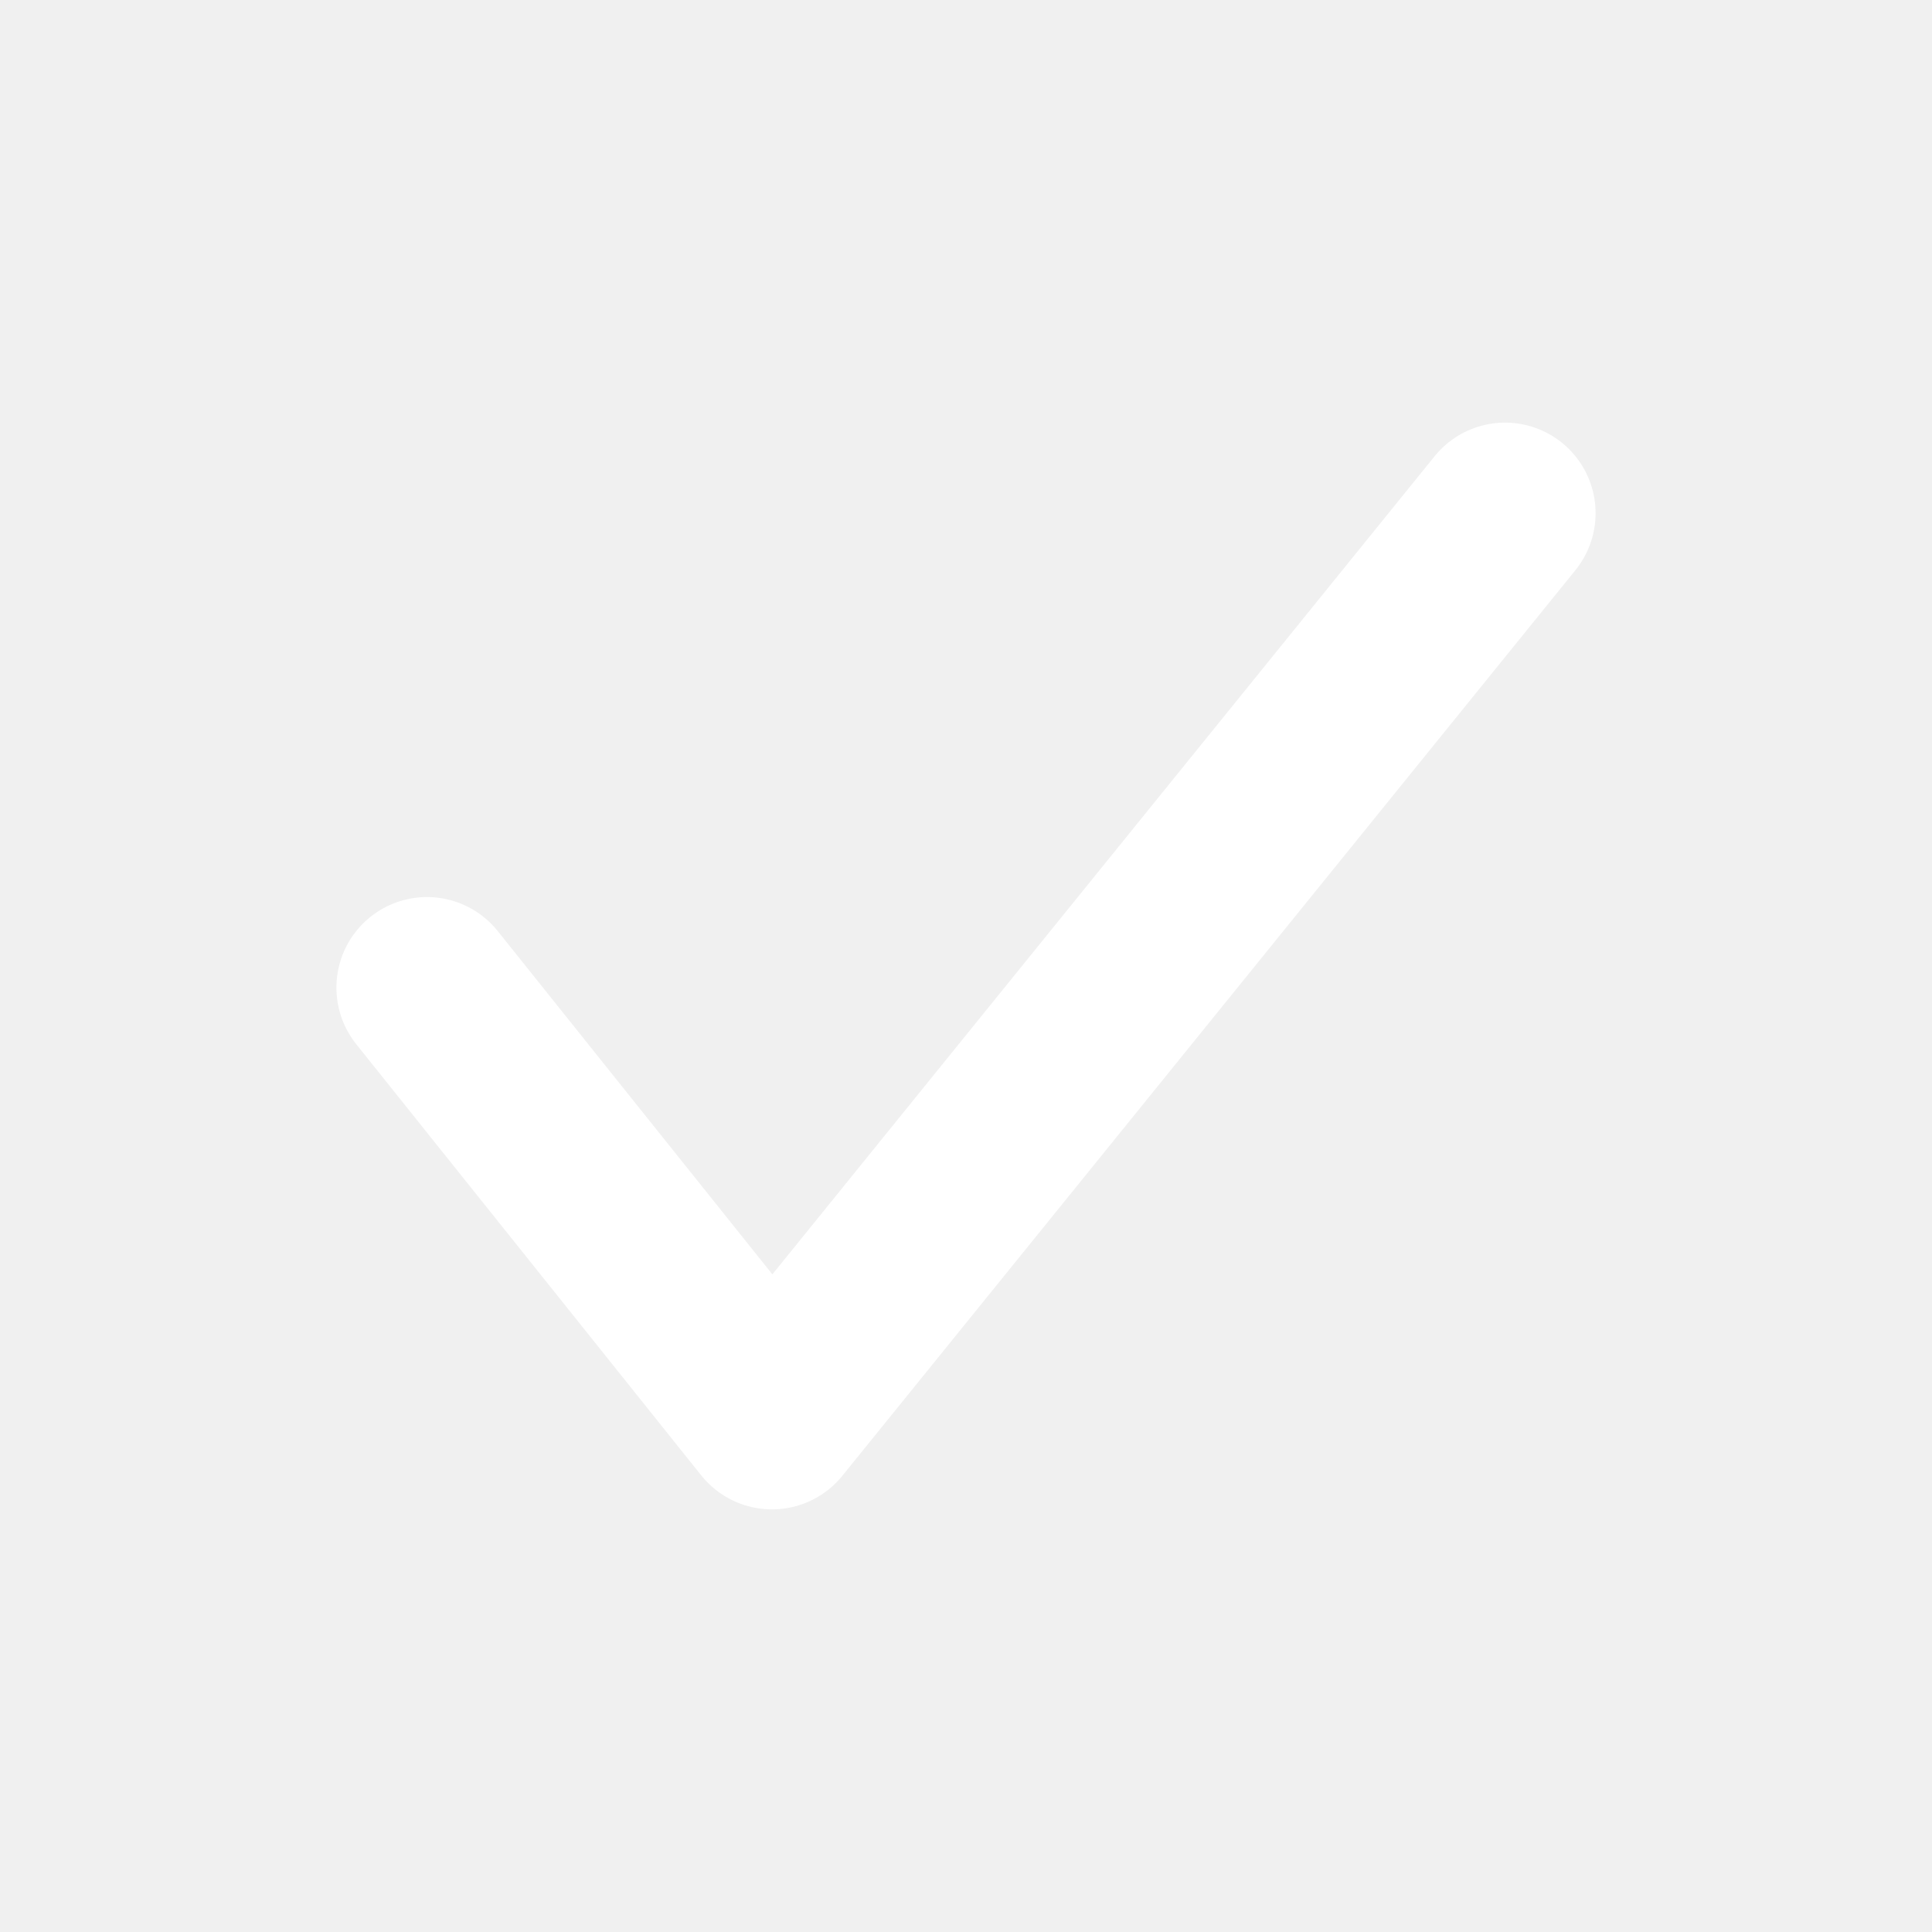
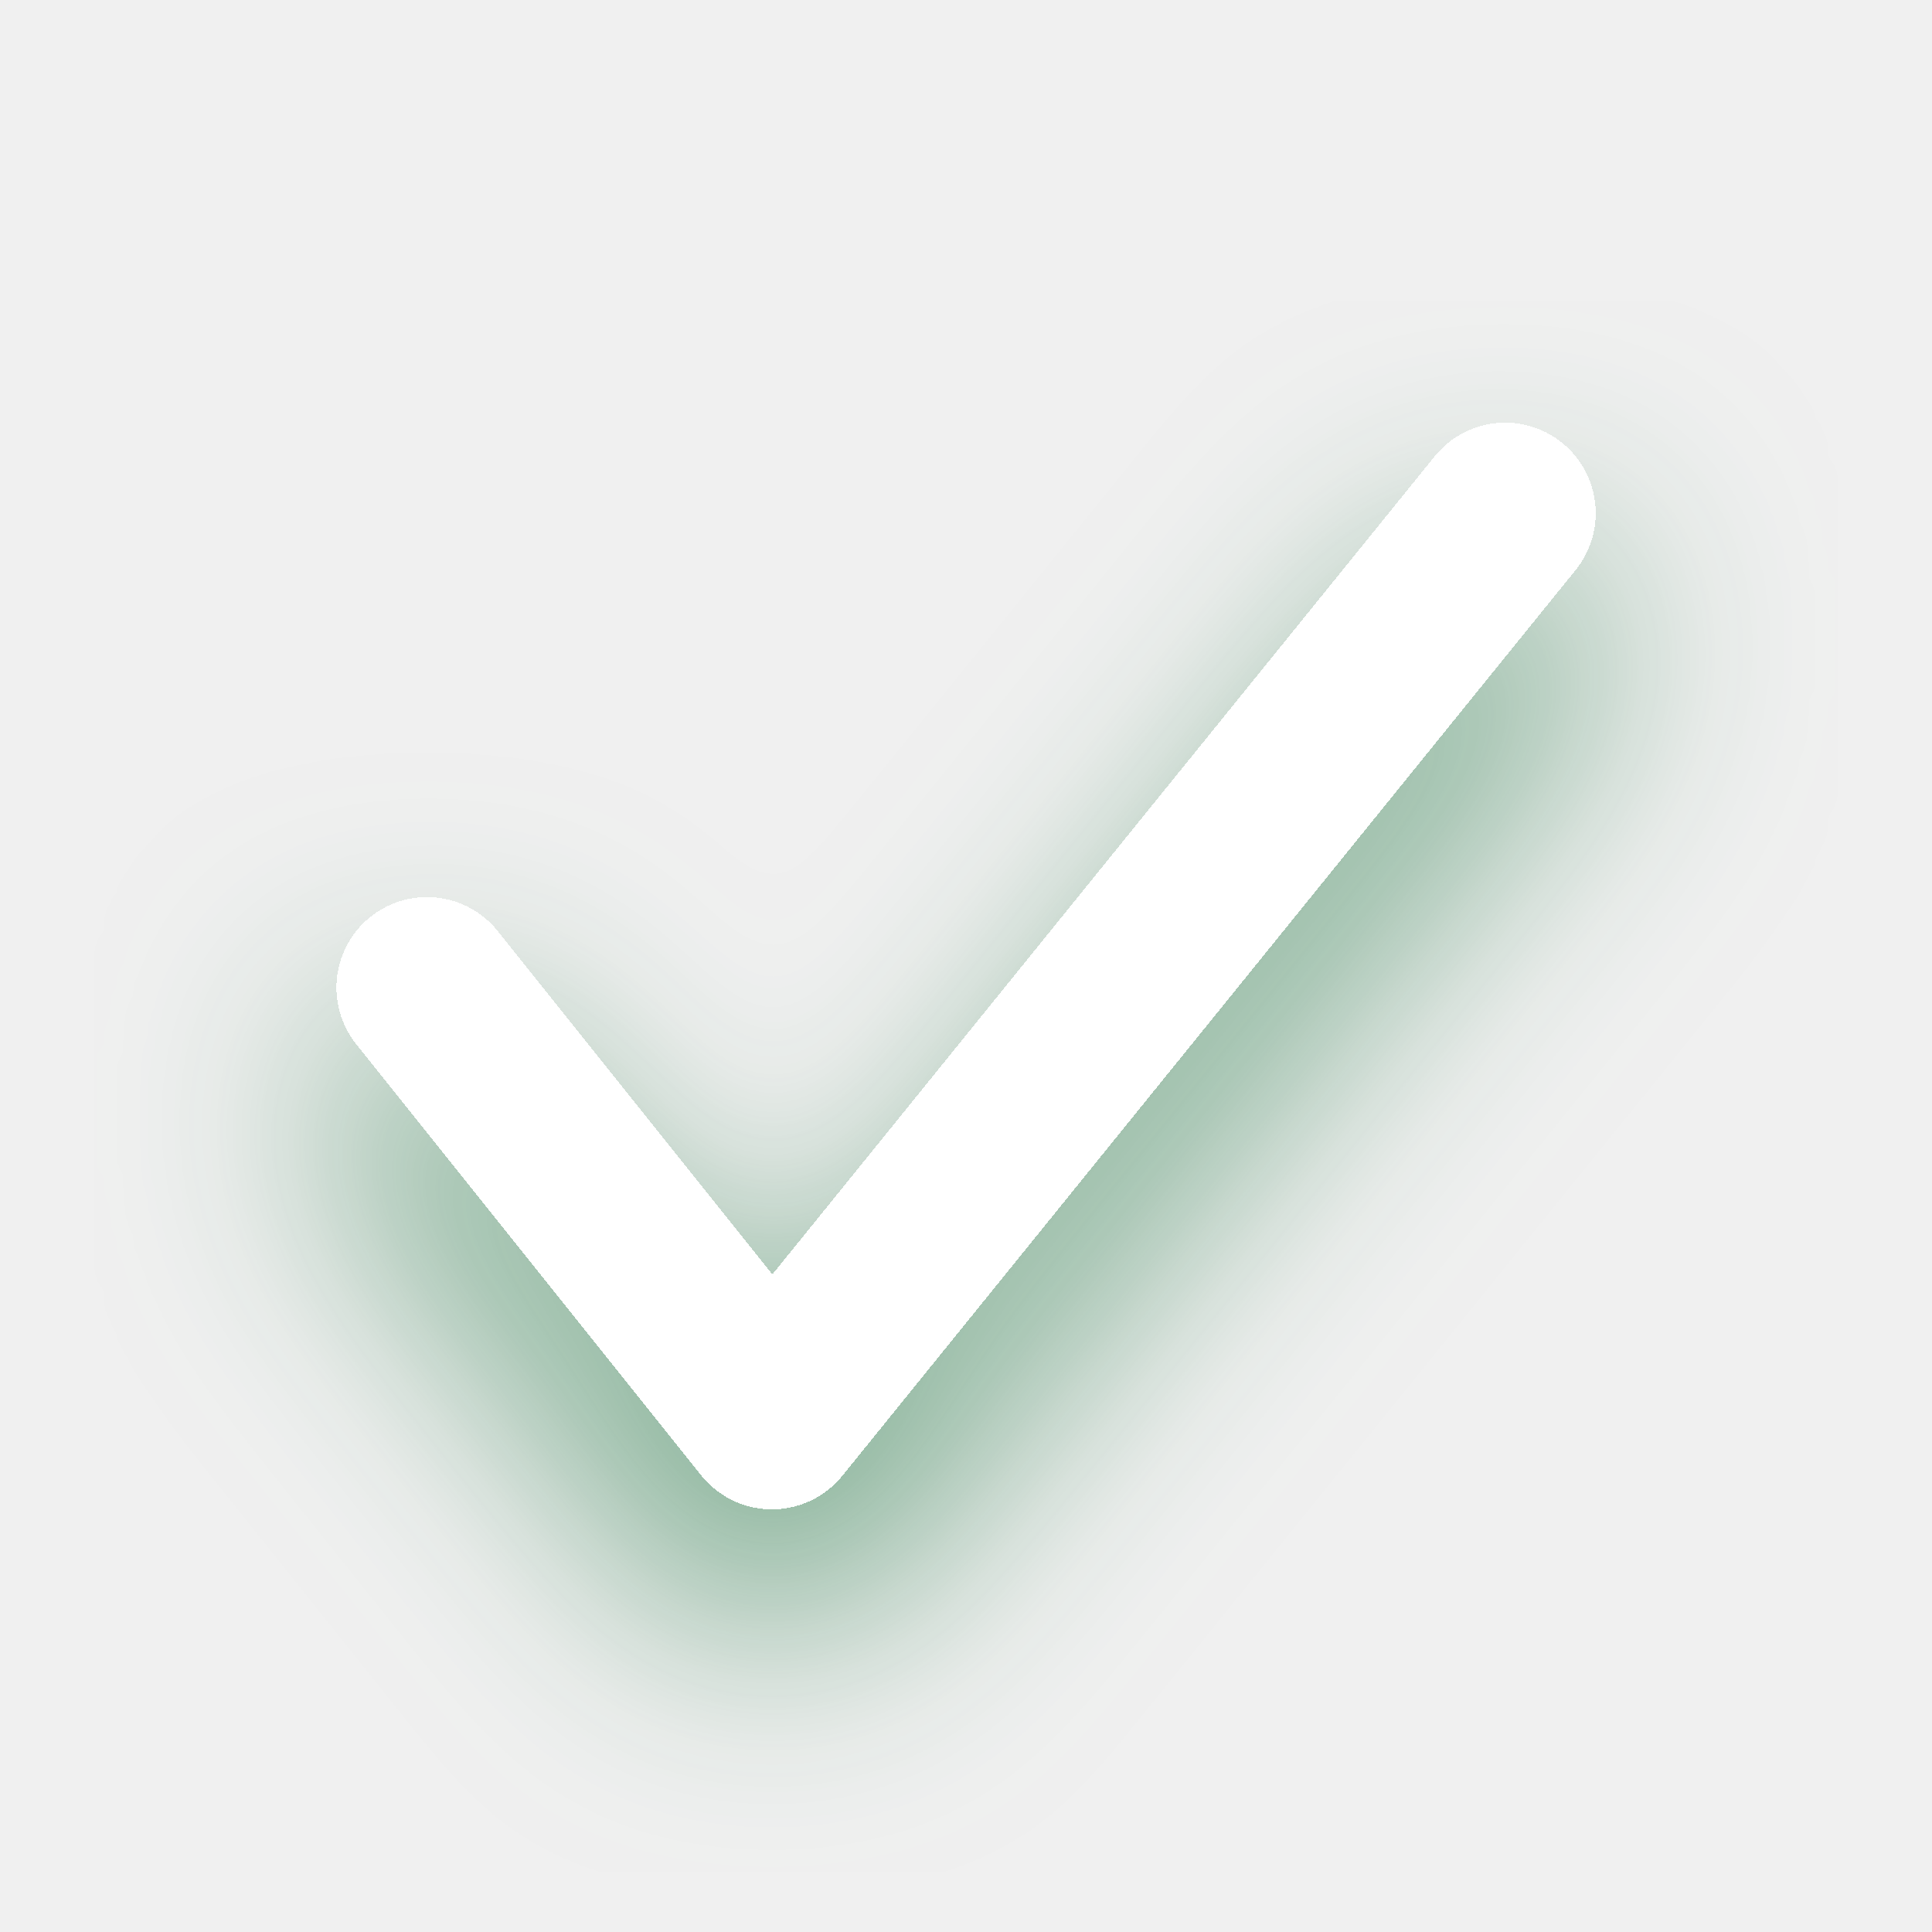
<svg xmlns="http://www.w3.org/2000/svg" width="16" height="16" viewBox="0 0 16 16" fill="none">
-   <path d="M3.536 8.179L6.393 11.75L12.464 4.25" stroke="white" stroke-width="1.5" stroke-linecap="round" stroke-linejoin="round" />
+   <g clip-path="url(#clip0_2280_51)">
+     <g filter="url(#filter0_d_2280_51)">
+       <path d="M3.536 8.179L6.393 11.75L12.465 4.25" stroke="white" stroke-width="1.5" stroke-linecap="round" stroke-linejoin="round" shape-rendering="crispEdges" />
+     </g>
+   </g>
+   <defs>
+     <filter id="filter0_d_2280_51" x="0.786" y="2.5" width="14.429" height="13" filterUnits="userSpaceOnUse" color-interpolation-filters="sRGB">
+       <feFlood flood-opacity="0" result="BackgroundImageFix" />
+       <feColorMatrix in="SourceAlpha" type="matrix" values="0 0 0 0 0 0 0 0 0 0 0 0 0 0 0 0 0 0 127 0" result="hardAlpha" />
+       <feOffset dy="1" />
+       <feGaussianBlur stdDeviation="1" />
+       <feComposite in2="hardAlpha" operator="out" />
+       <feColorMatrix type="matrix" values="0 0 0 0 0.055 0 0 0 0 0.42 0 0 0 0 0.2 0 0 0 0.6 0" />
+       <feBlend mode="normal" in2="BackgroundImageFix" result="effect1_dropShadow_2280_51" />
+       <feBlend mode="normal" in="SourceGraphic" in2="effect1_dropShadow_2280_51" result="shape" />
+     </filter>
+     <clipPath id="clip0_2280_51">
+       <rect width="15" height="15" fill="white" transform="translate(0.5 0.5)" />
+     </clipPath>
+   </defs>
</svg>
